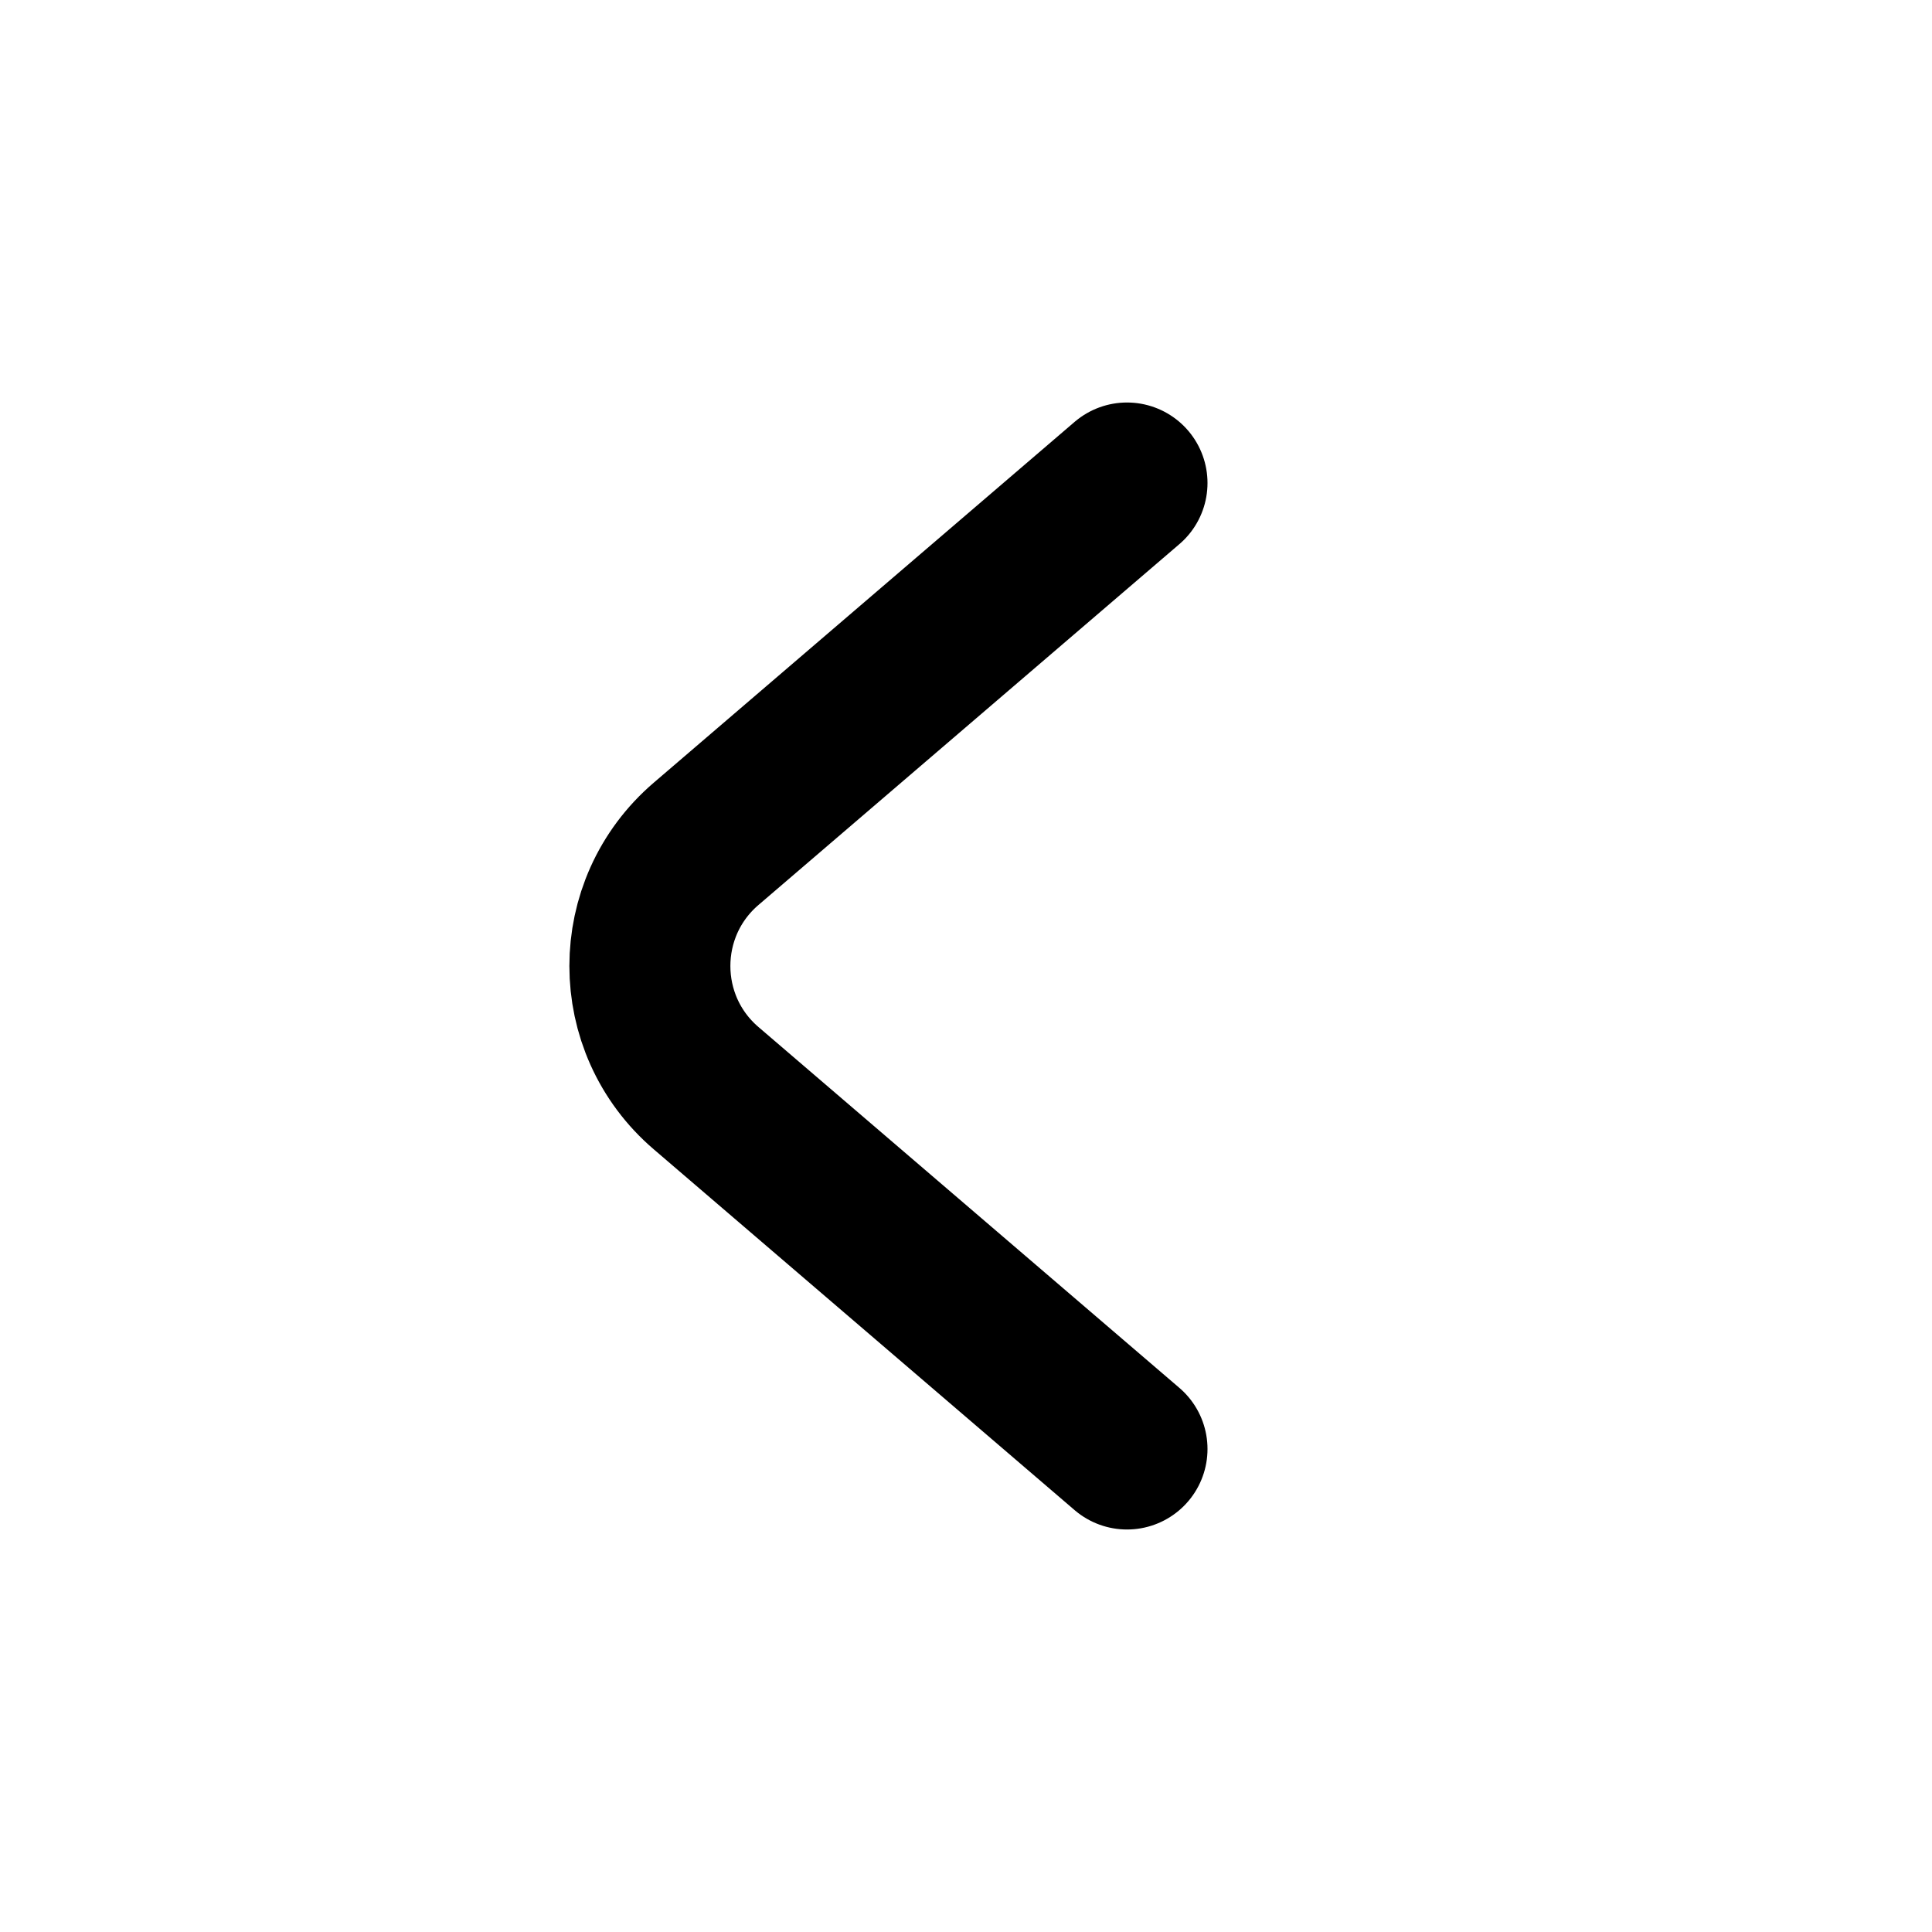
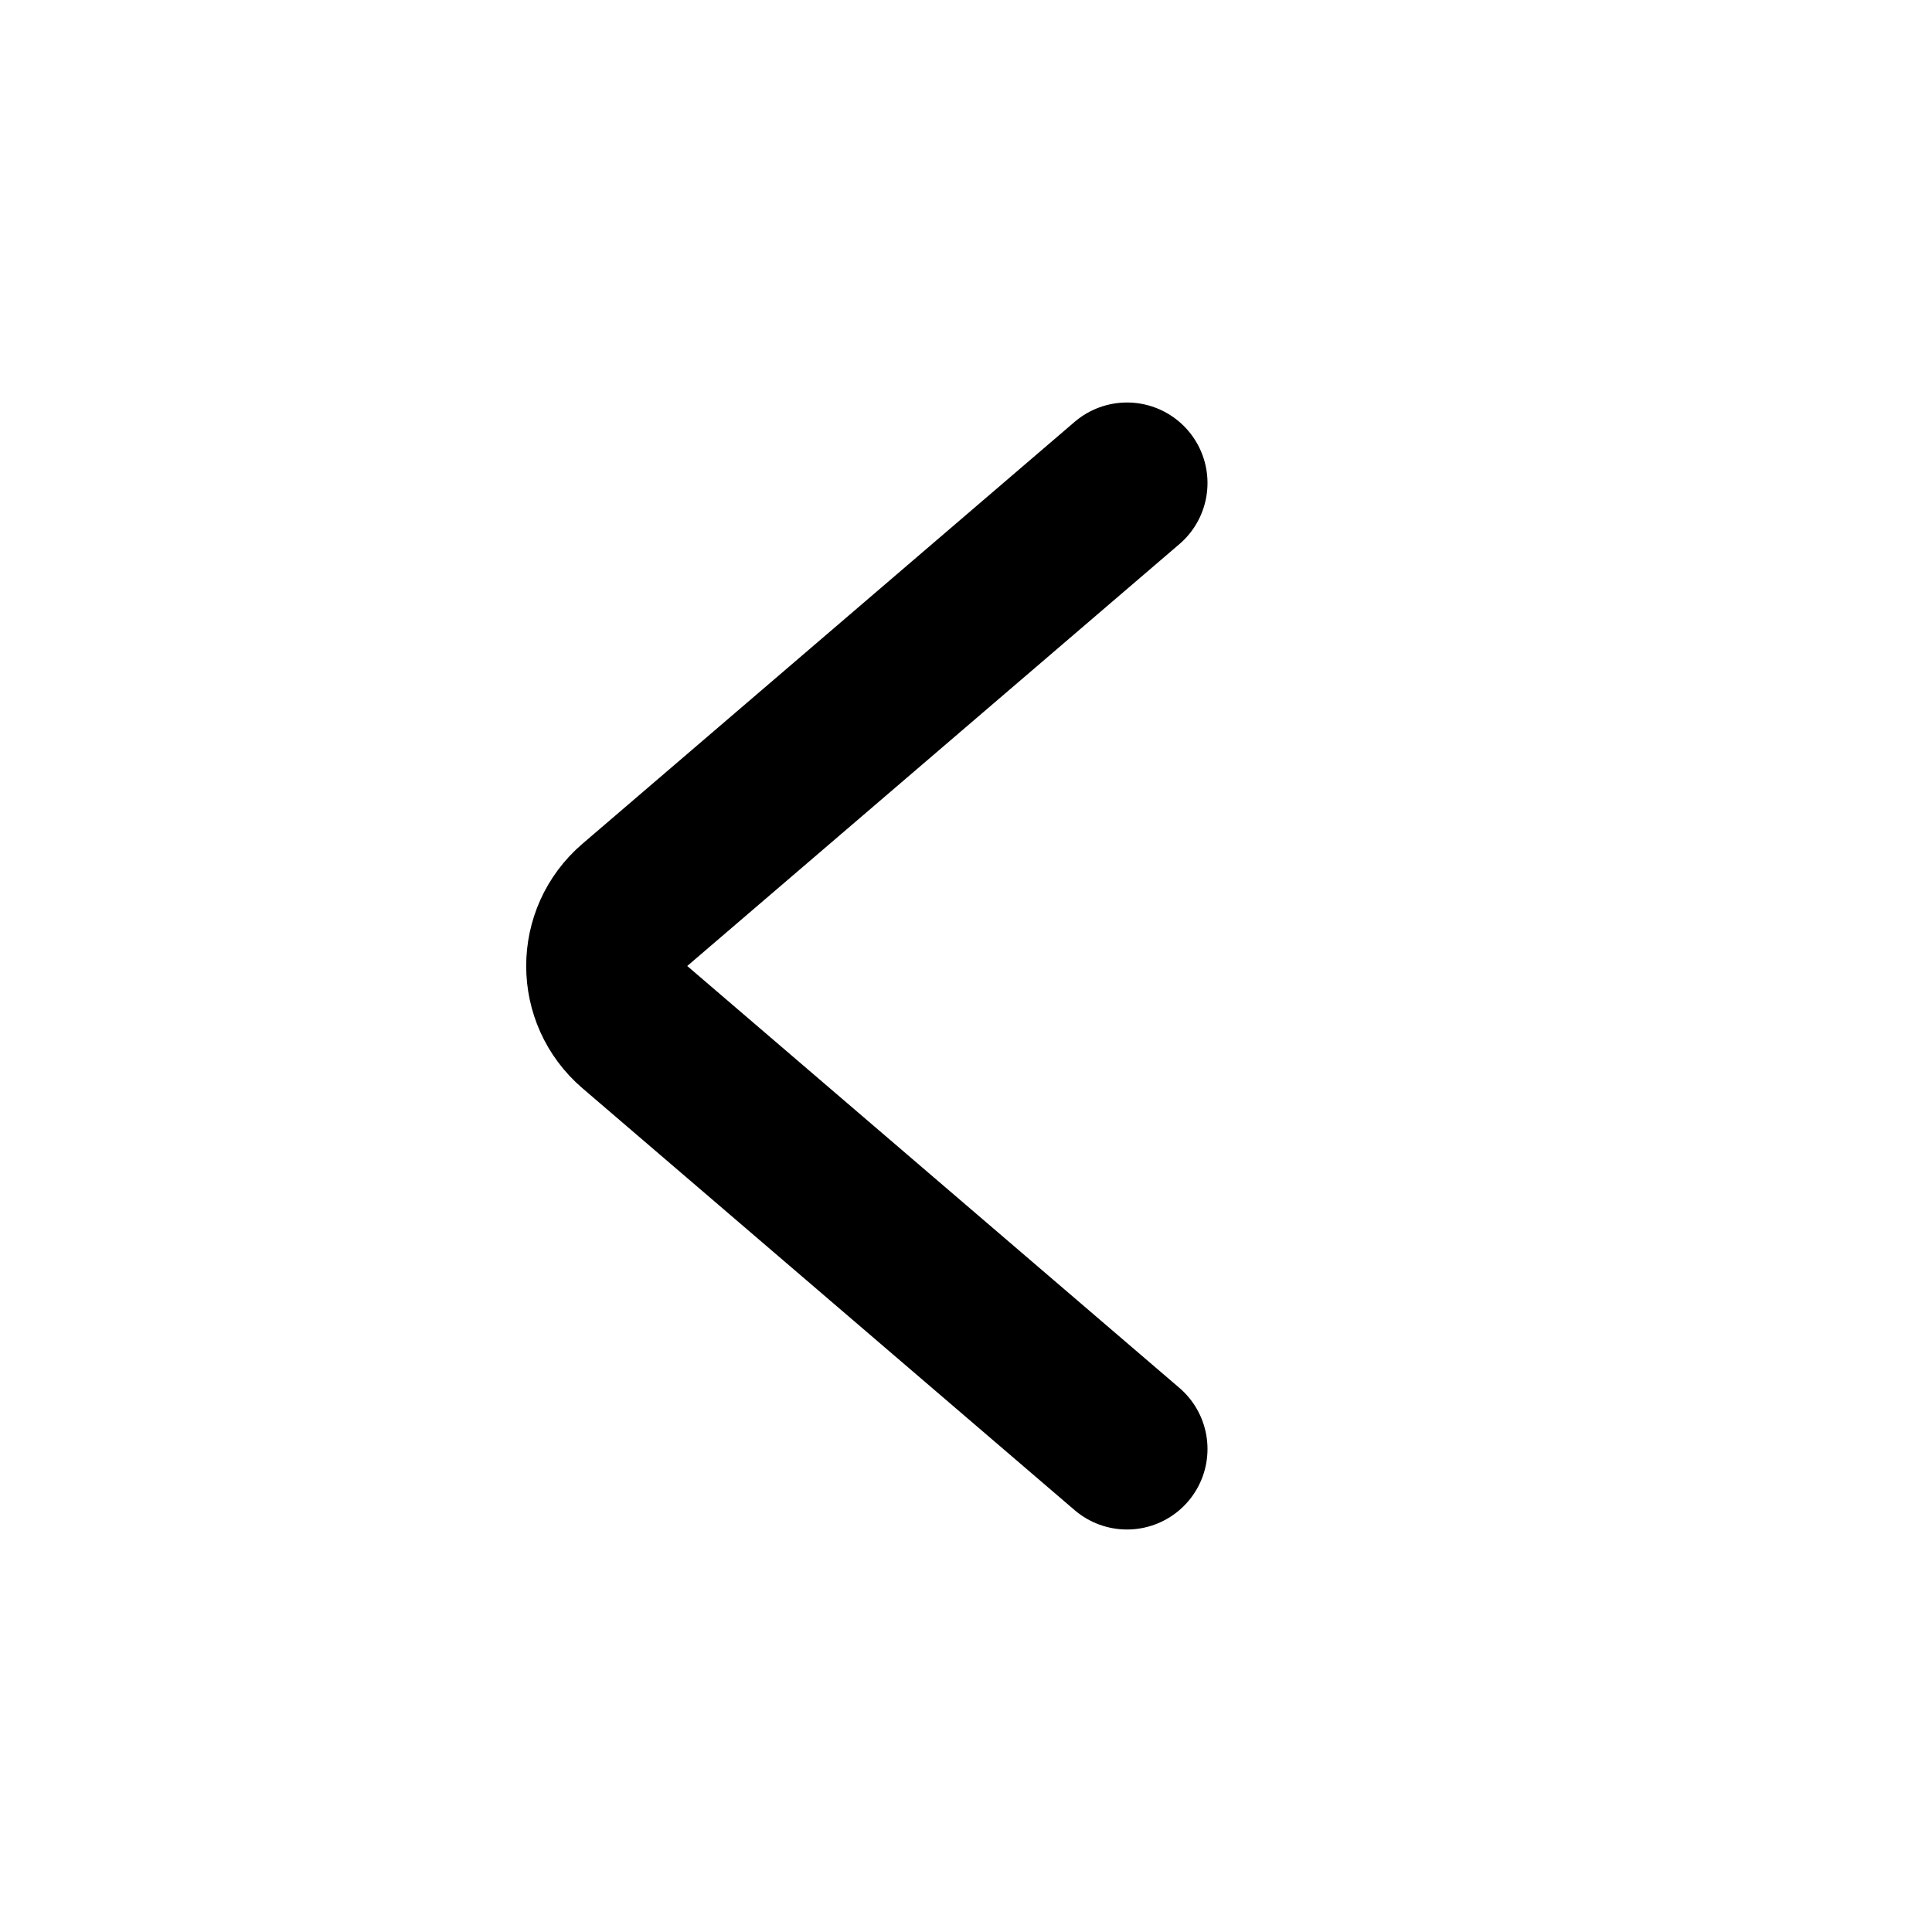
<svg xmlns="http://www.w3.org/2000/svg" width="24" height="24" viewBox="0 0 24 24" fill="none">
-   <path d="M14 18L8.772 13.518C7.84 12.72 7.84 11.28 8.772 10.482L14 6" stroke="black" stroke-width="2" stroke-linecap="round" />
+   <path d="M14 18L7.886 12.759C7.42 12.36 7.42 11.64 7.886 11.241L14 6" stroke="black" stroke-width="2" stroke-linecap="round" />
</svg>
